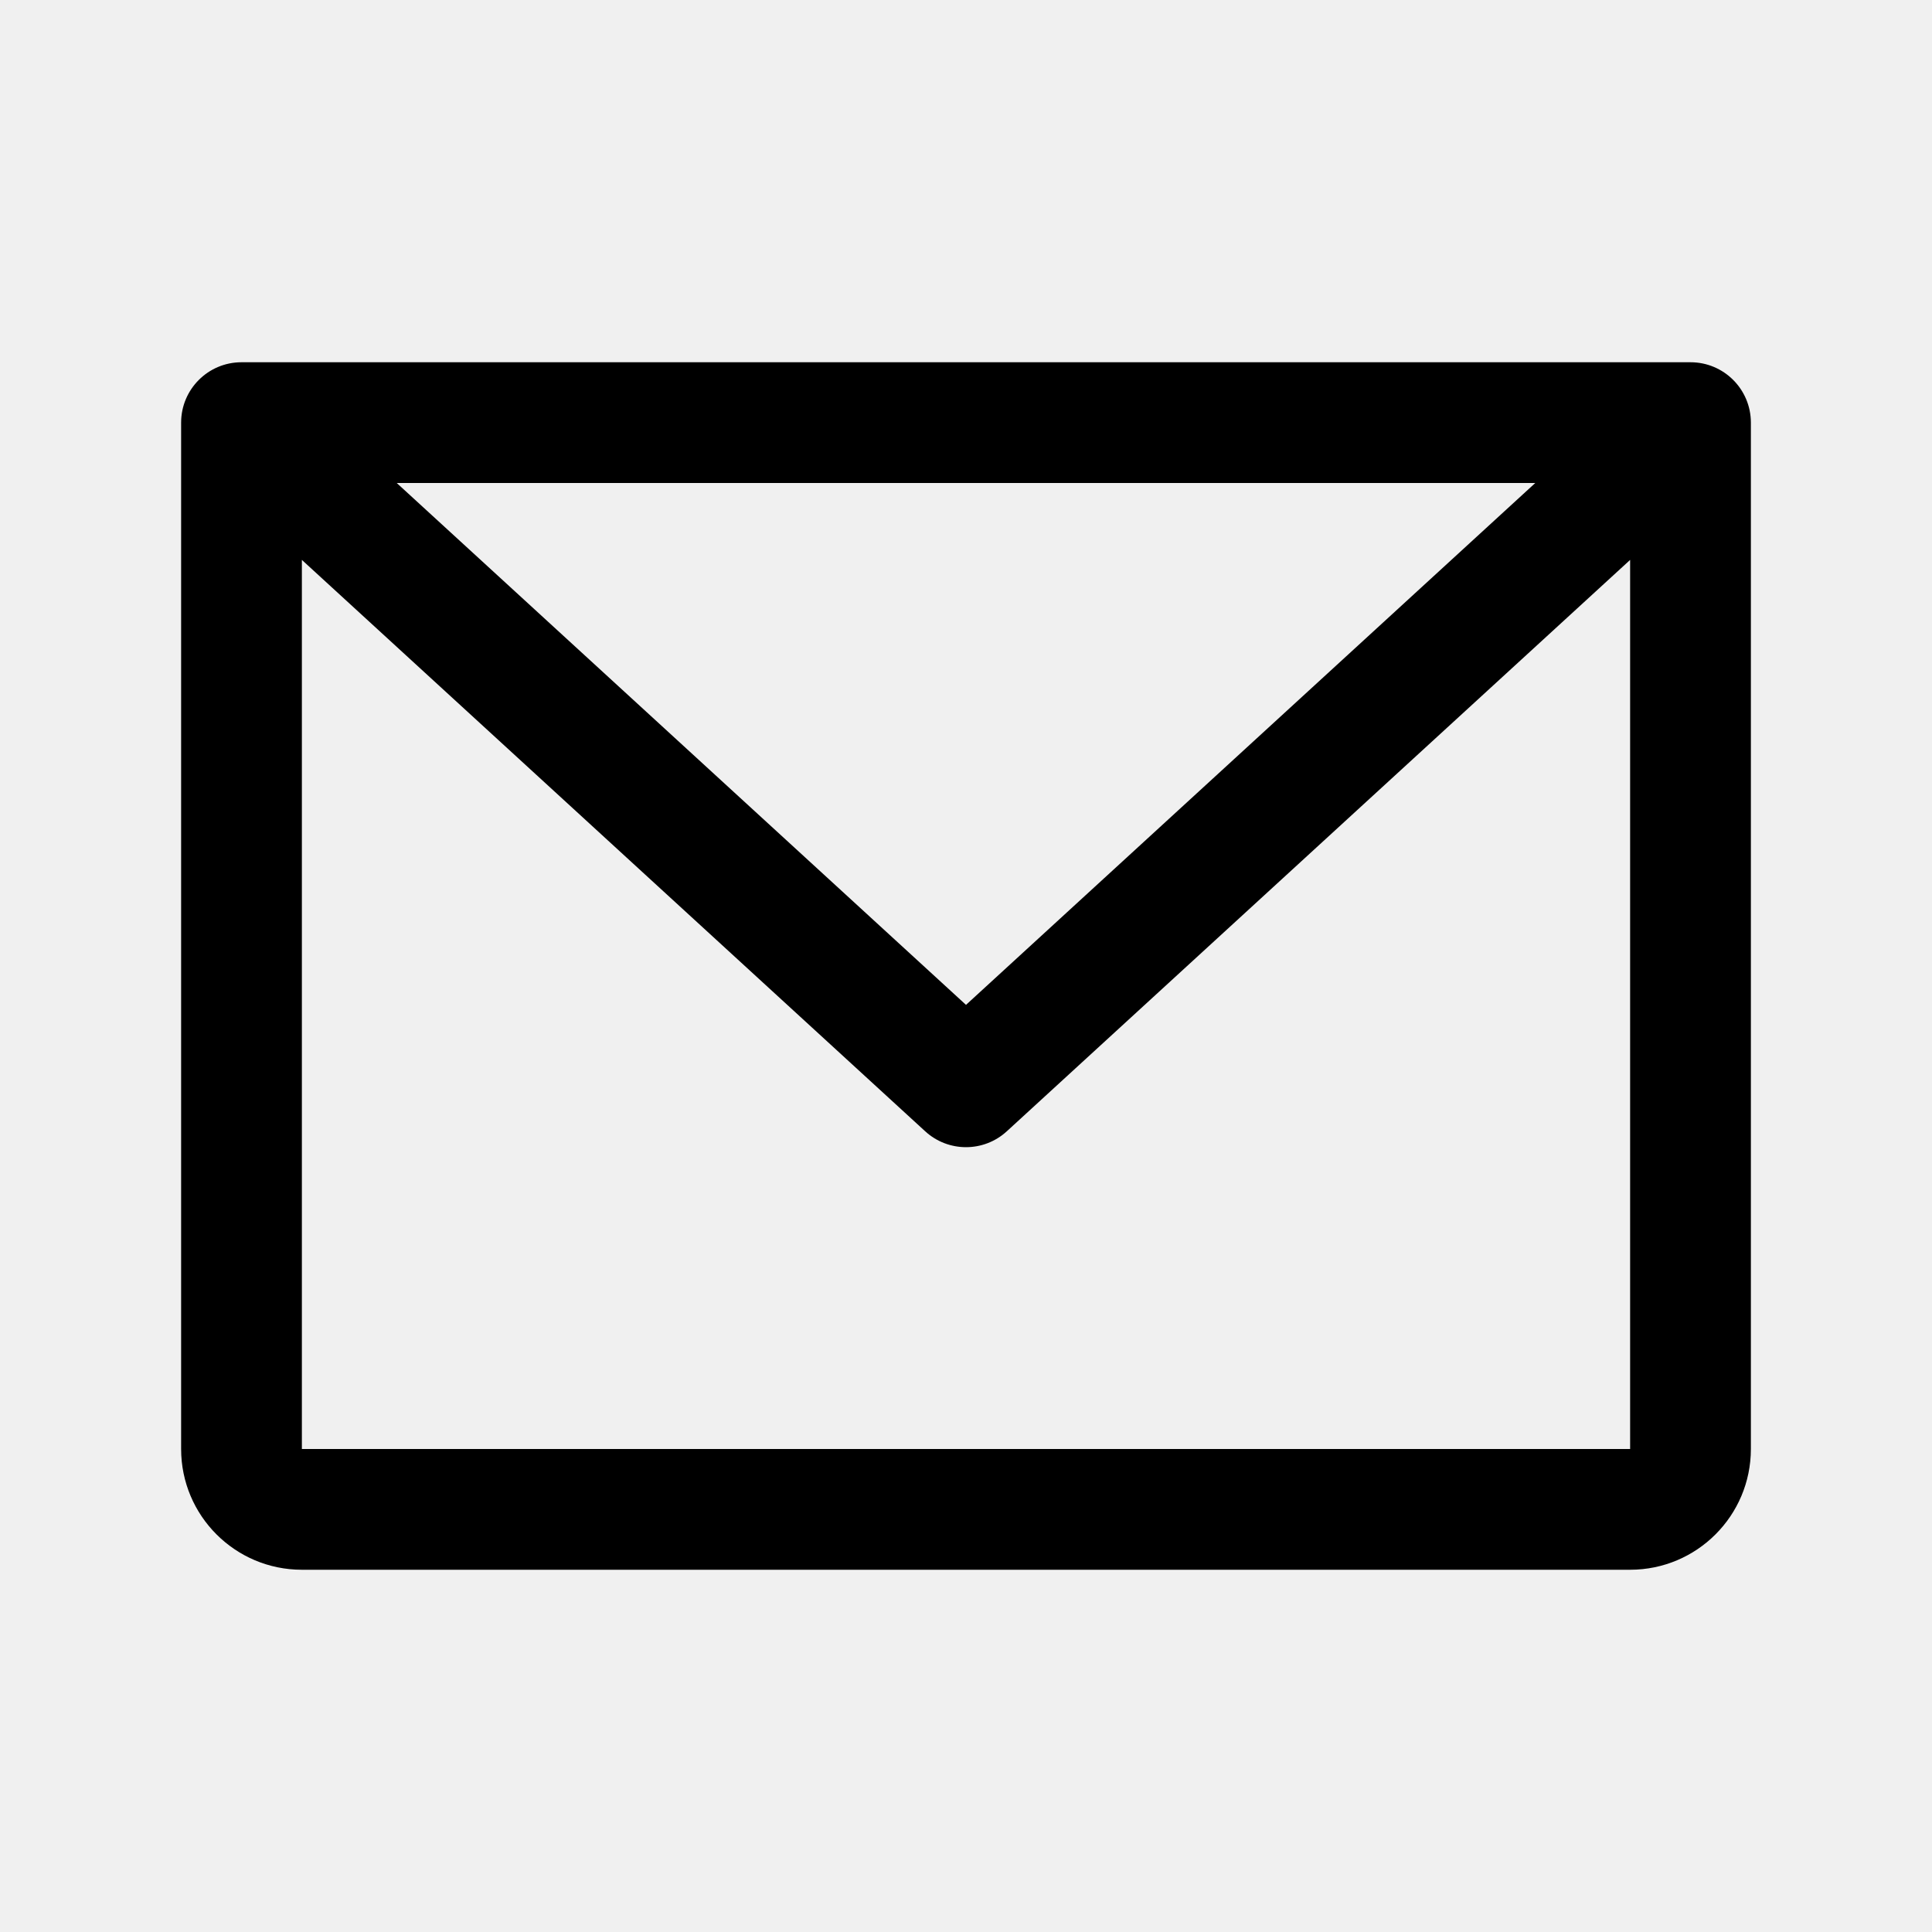
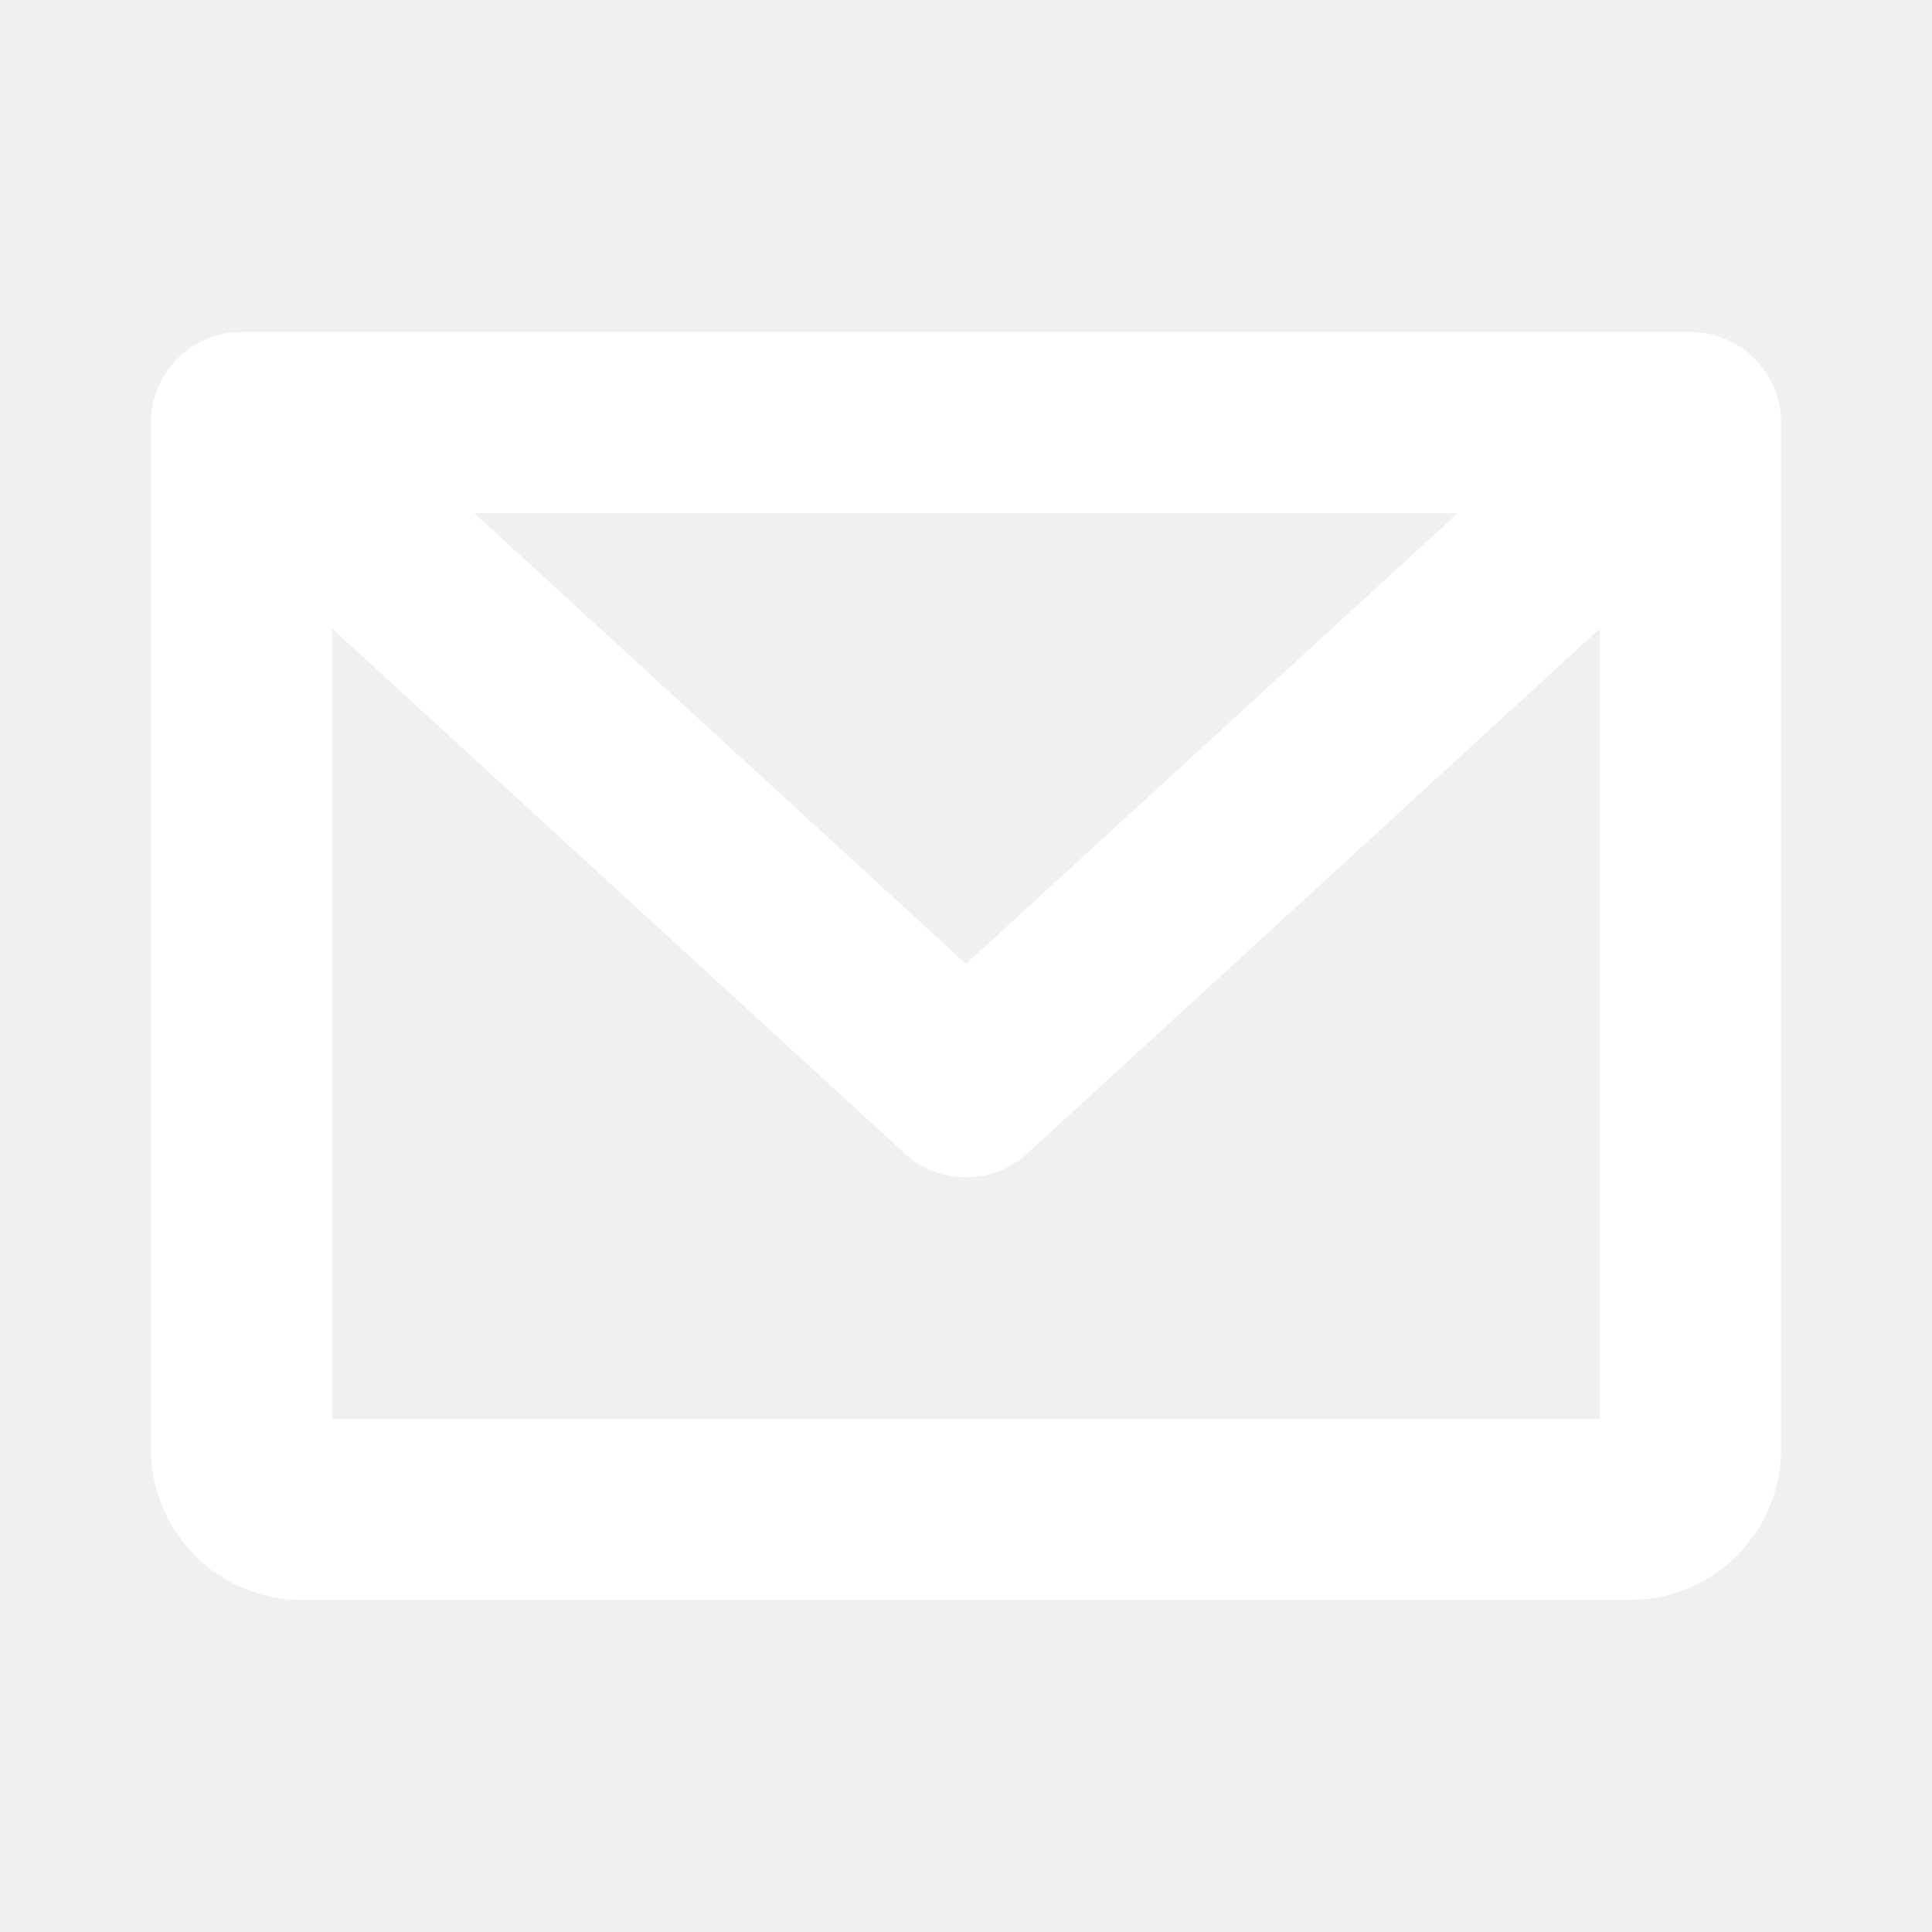
- <svg xmlns="http://www.w3.org/2000/svg" width="24" height="24" fill="#000000" viewBox="0 0 256 256">
-   <path d="M224,48H32a8,8,0,0,0-8,8V192a16,16,0,0,0,16,16H216a16,16,0,0,0,16-16V56A8,8,0,0,0,224,48ZM203.43,64,128,133.15,52.57,64ZM216,192H40V74.19l82.59,75.71a8,8,0,0,0,10.82,0L216,74.19V192Z" />
+ <svg xmlns="http://www.w3.org/2000/svg" width="20" height="20" fill="#ffffff" viewBox="0 0 256 256">
+   <path d="M224,44H32A12,12,0,0,0,20,56V192a20,20,0,0,0,20,20H216a20,20,0,0,0,20-20V56A12,12,0,0,0,224,44ZM193.15,68,128,127.72,62.85,68ZM44,188V83.28l75.89,69.57a12,12,0,0,0,16.22,0L212,83.28V188Z" />
</svg>
